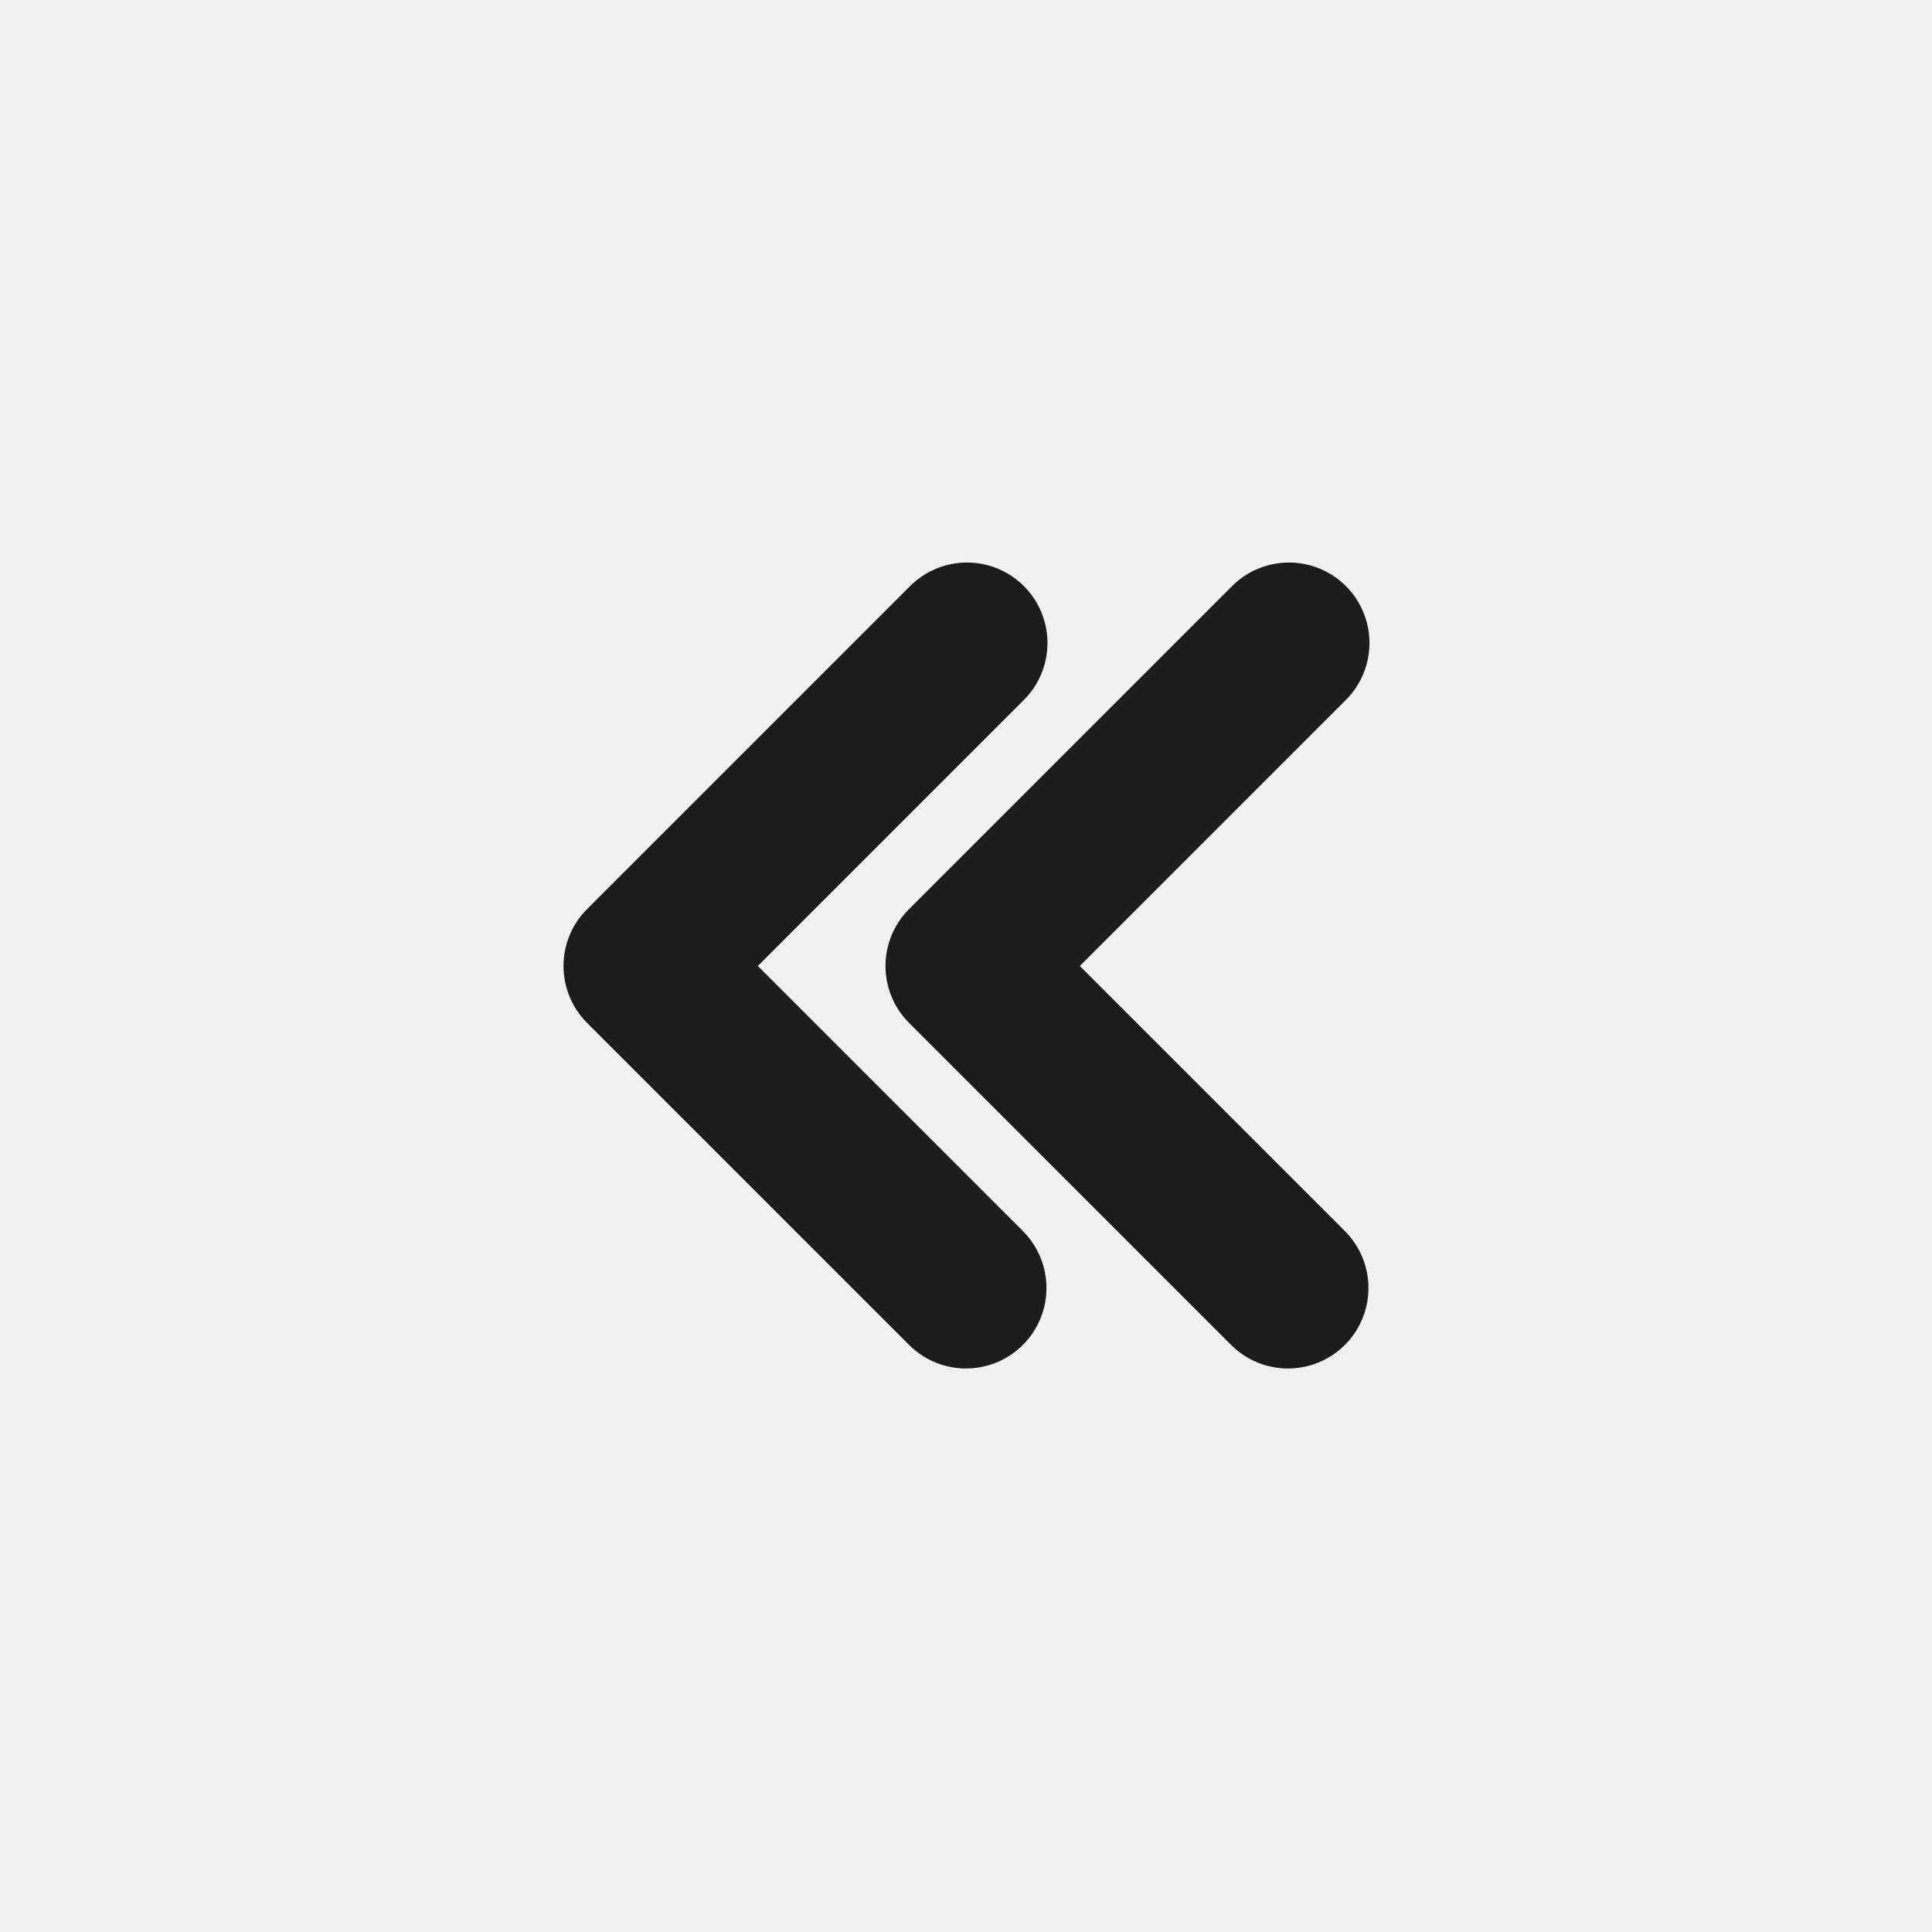
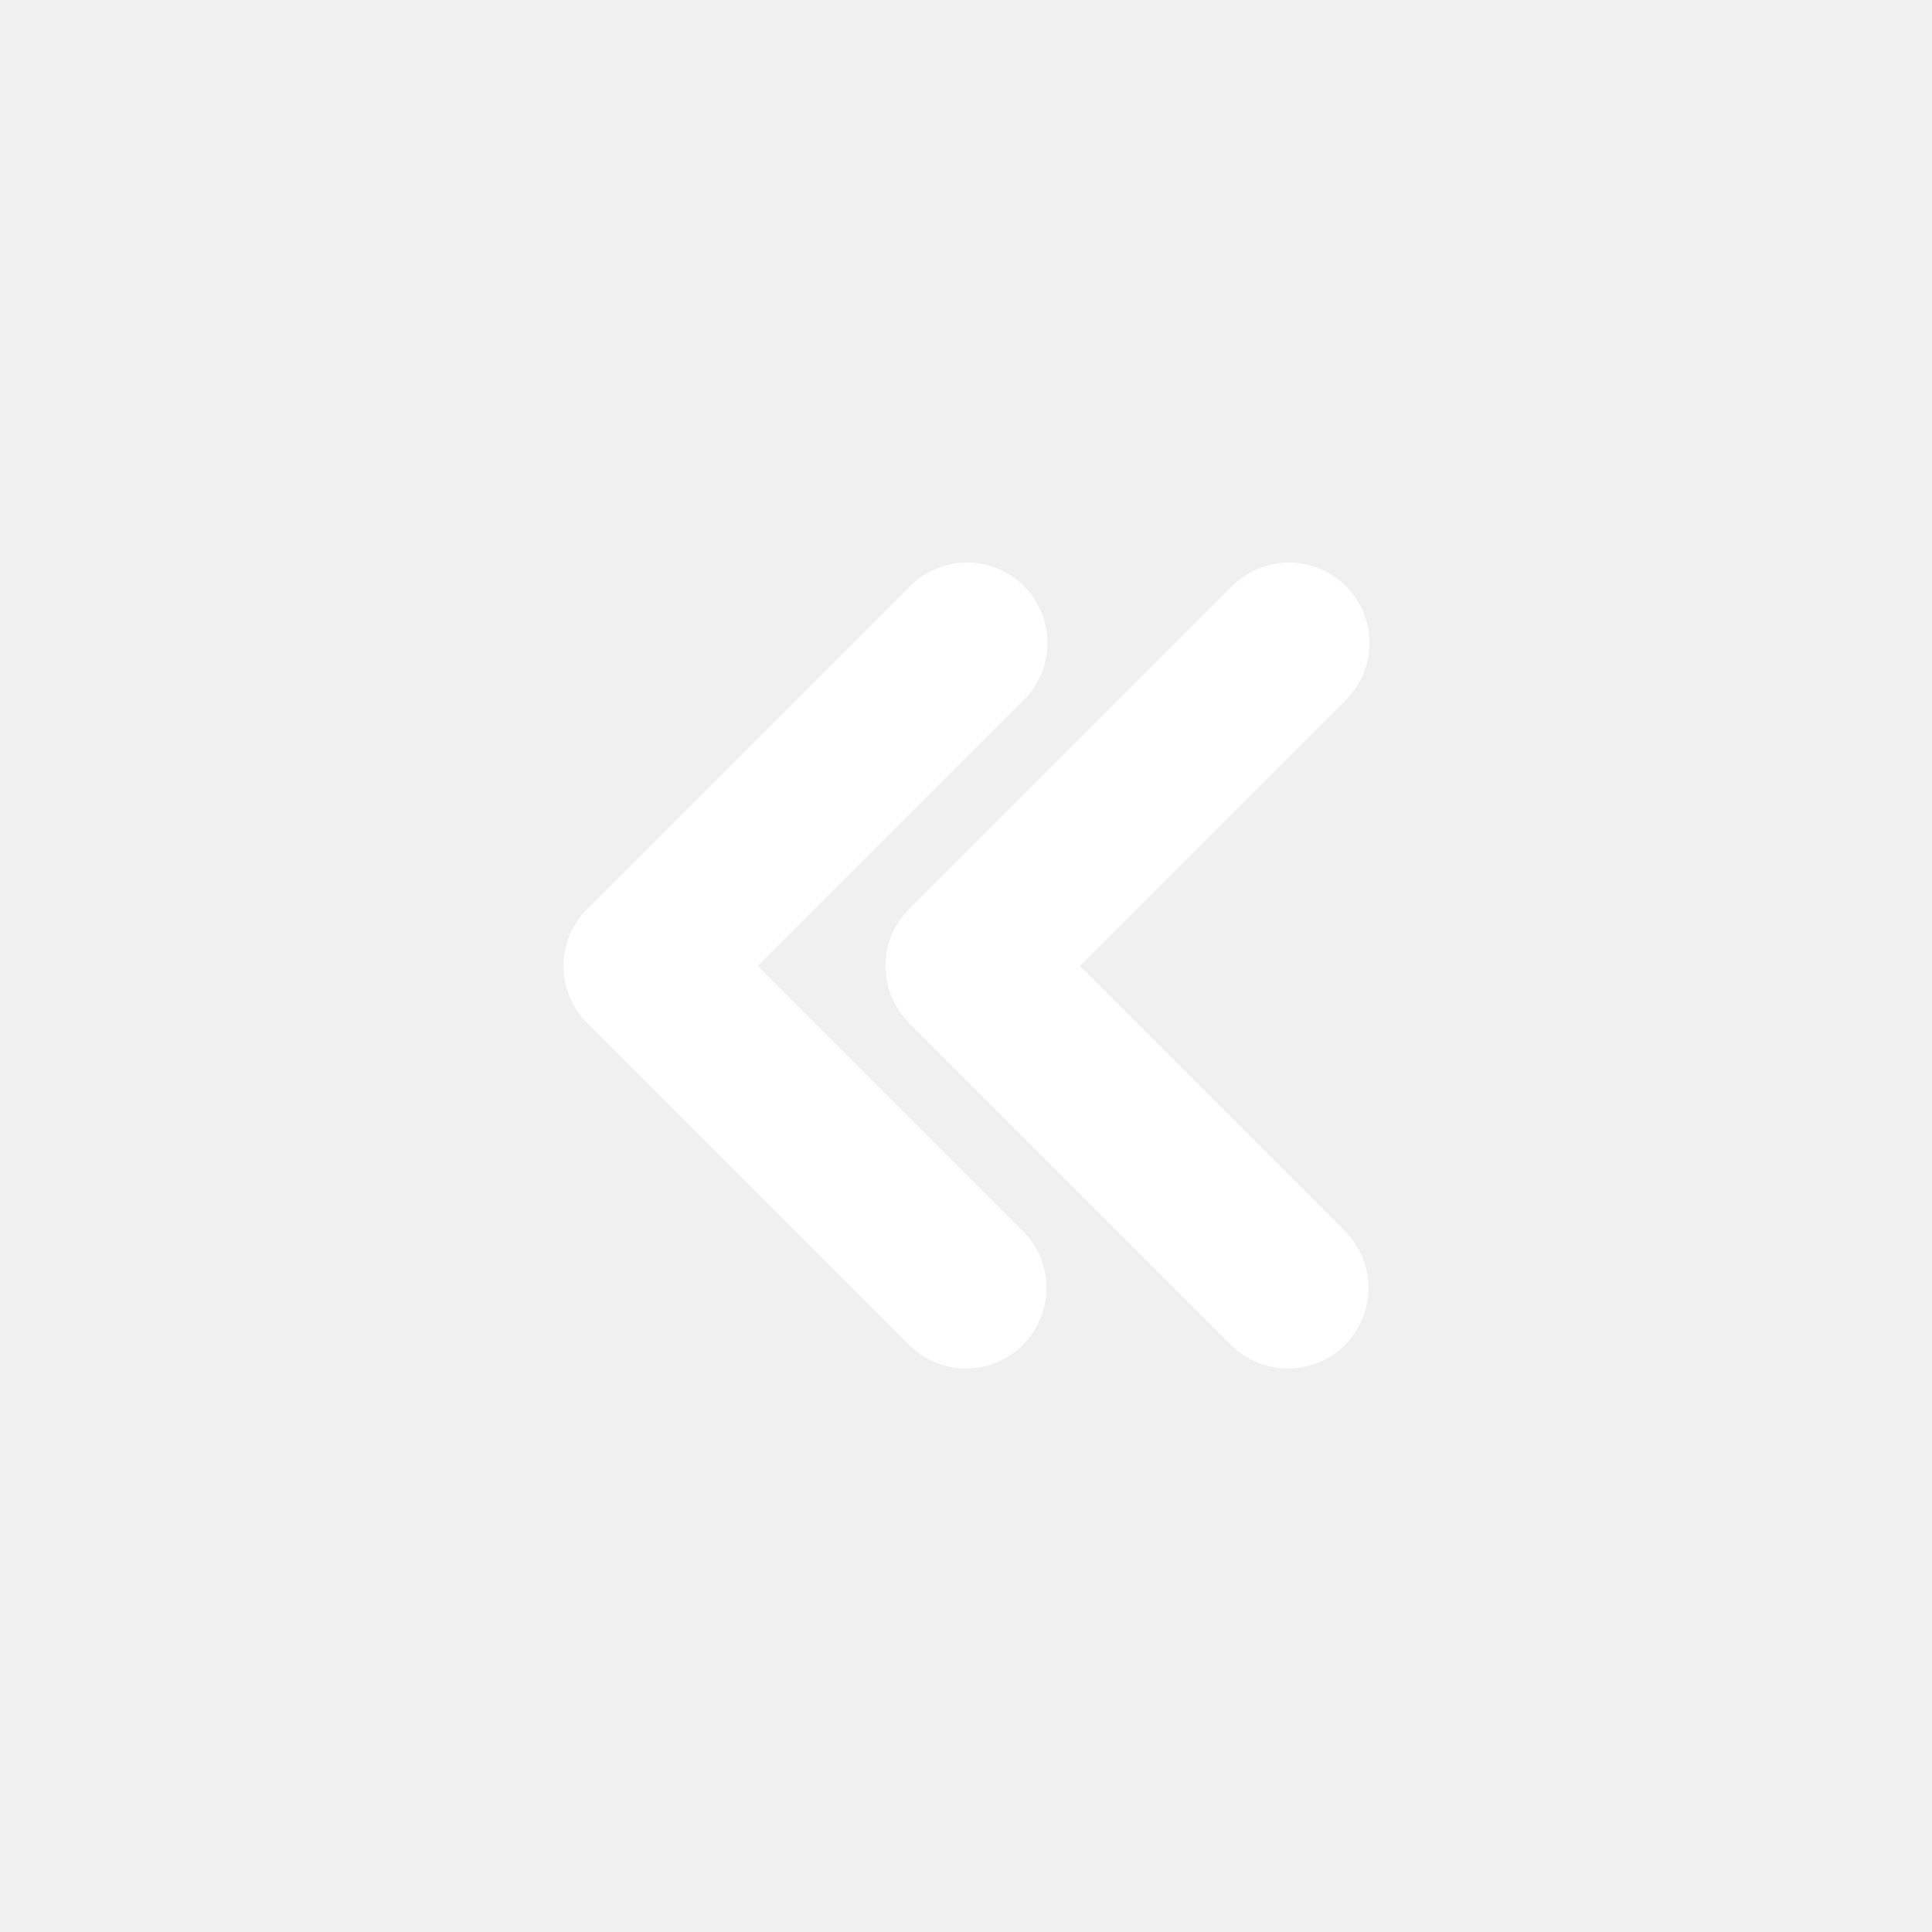
<svg xmlns="http://www.w3.org/2000/svg" viewBox="0 0 24 24">
  <g id="Double_left" data-name="Double left">
-     <path d="M12,17a1,1,0,0,1-.707-.293l-4-4a1,1,0,0,1,0-1.414l4-4a1,1,0,1,1,1.414,1.414L9.414,12l3.293,3.293A1,1,0,0,1,12,17Z" style="fill:#1c1b1e" />
-     <path d="M16,17a1,1,0,0,1-.707-.293l-4-4a1,1,0,0,1,0-1.414l4-4a1,1,0,1,1,1.414,1.414L13.414,12l3.293,3.293A1,1,0,0,1,16,17Z" style="fill:#1c1b1e" />
+     <path d="M12,17a1,1,0,0,1-.707-.293l-4-4a1,1,0,0,1,0-1.414l4-4a1,1,0,1,1,1.414,1.414L9.414,12l3.293,3.293A1,1,0,0,1,12,17Z" style="fill:white" />
+     <path d="M16,17a1,1,0,0,1-.707-.293l-4-4a1,1,0,0,1,0-1.414l4-4a1,1,0,1,1,1.414,1.414L13.414,12l3.293,3.293A1,1,0,0,1,16,17Z" style="fill:white" />
  </g>
</svg>
